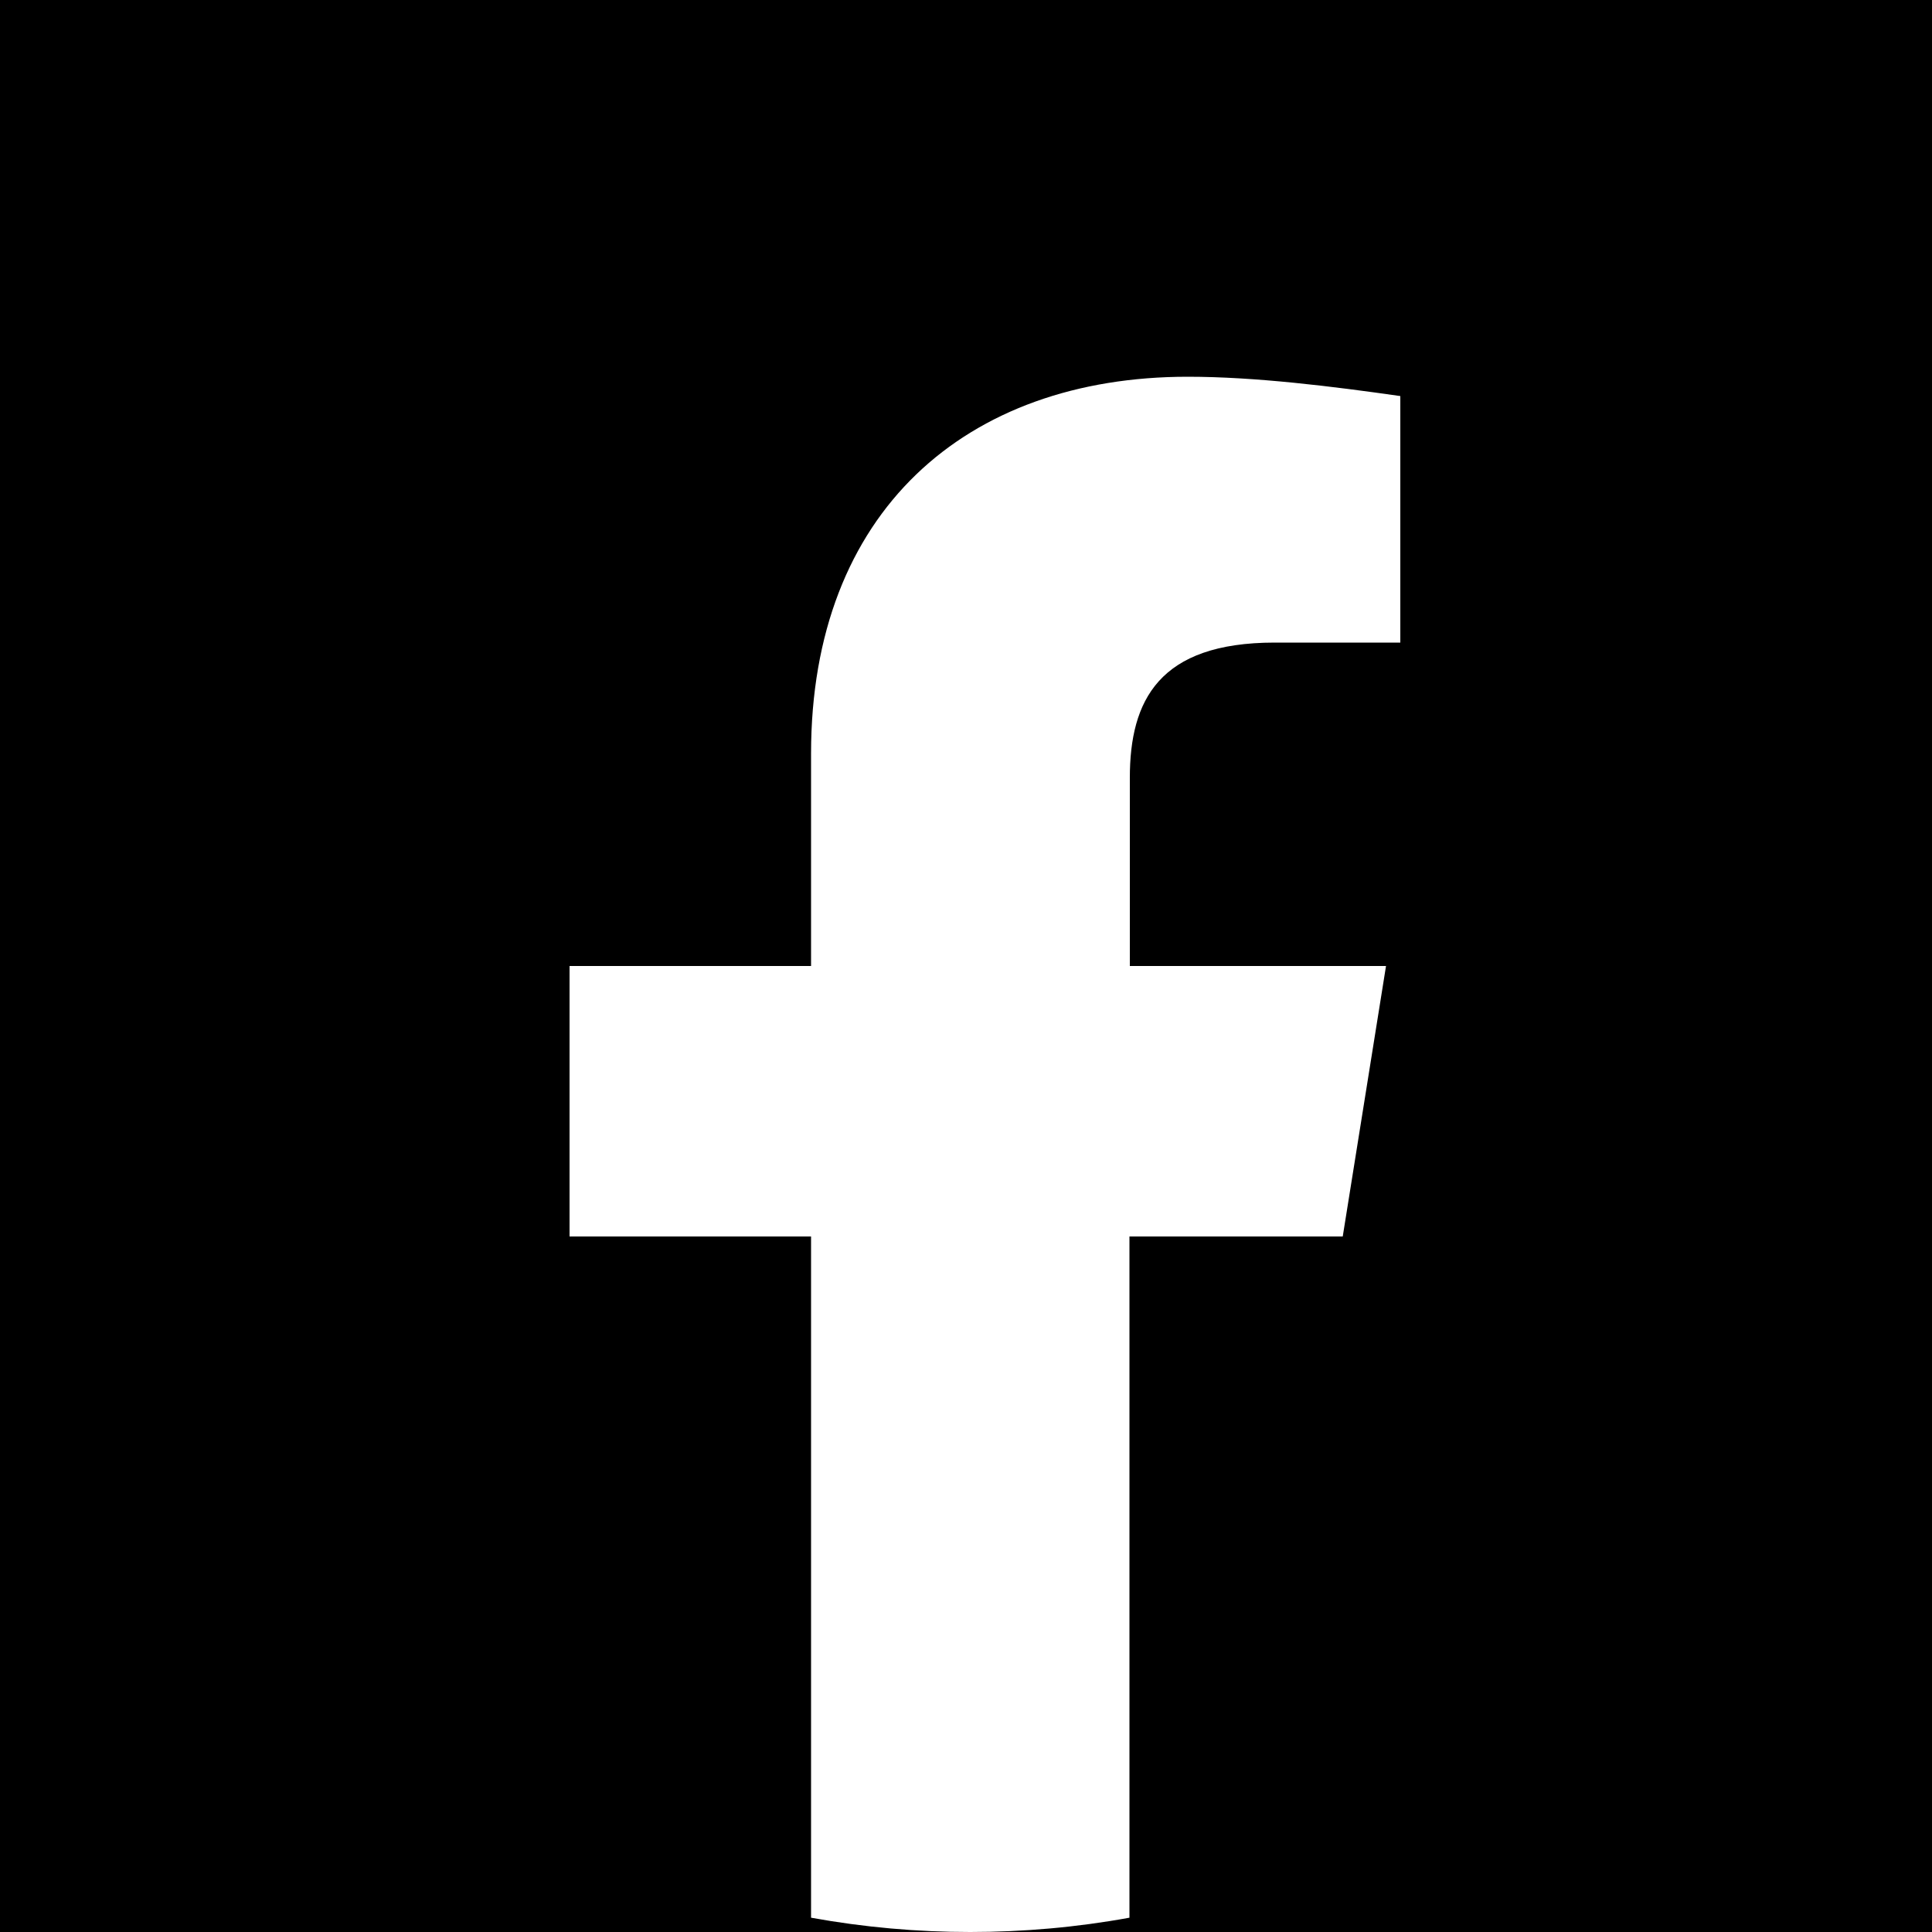
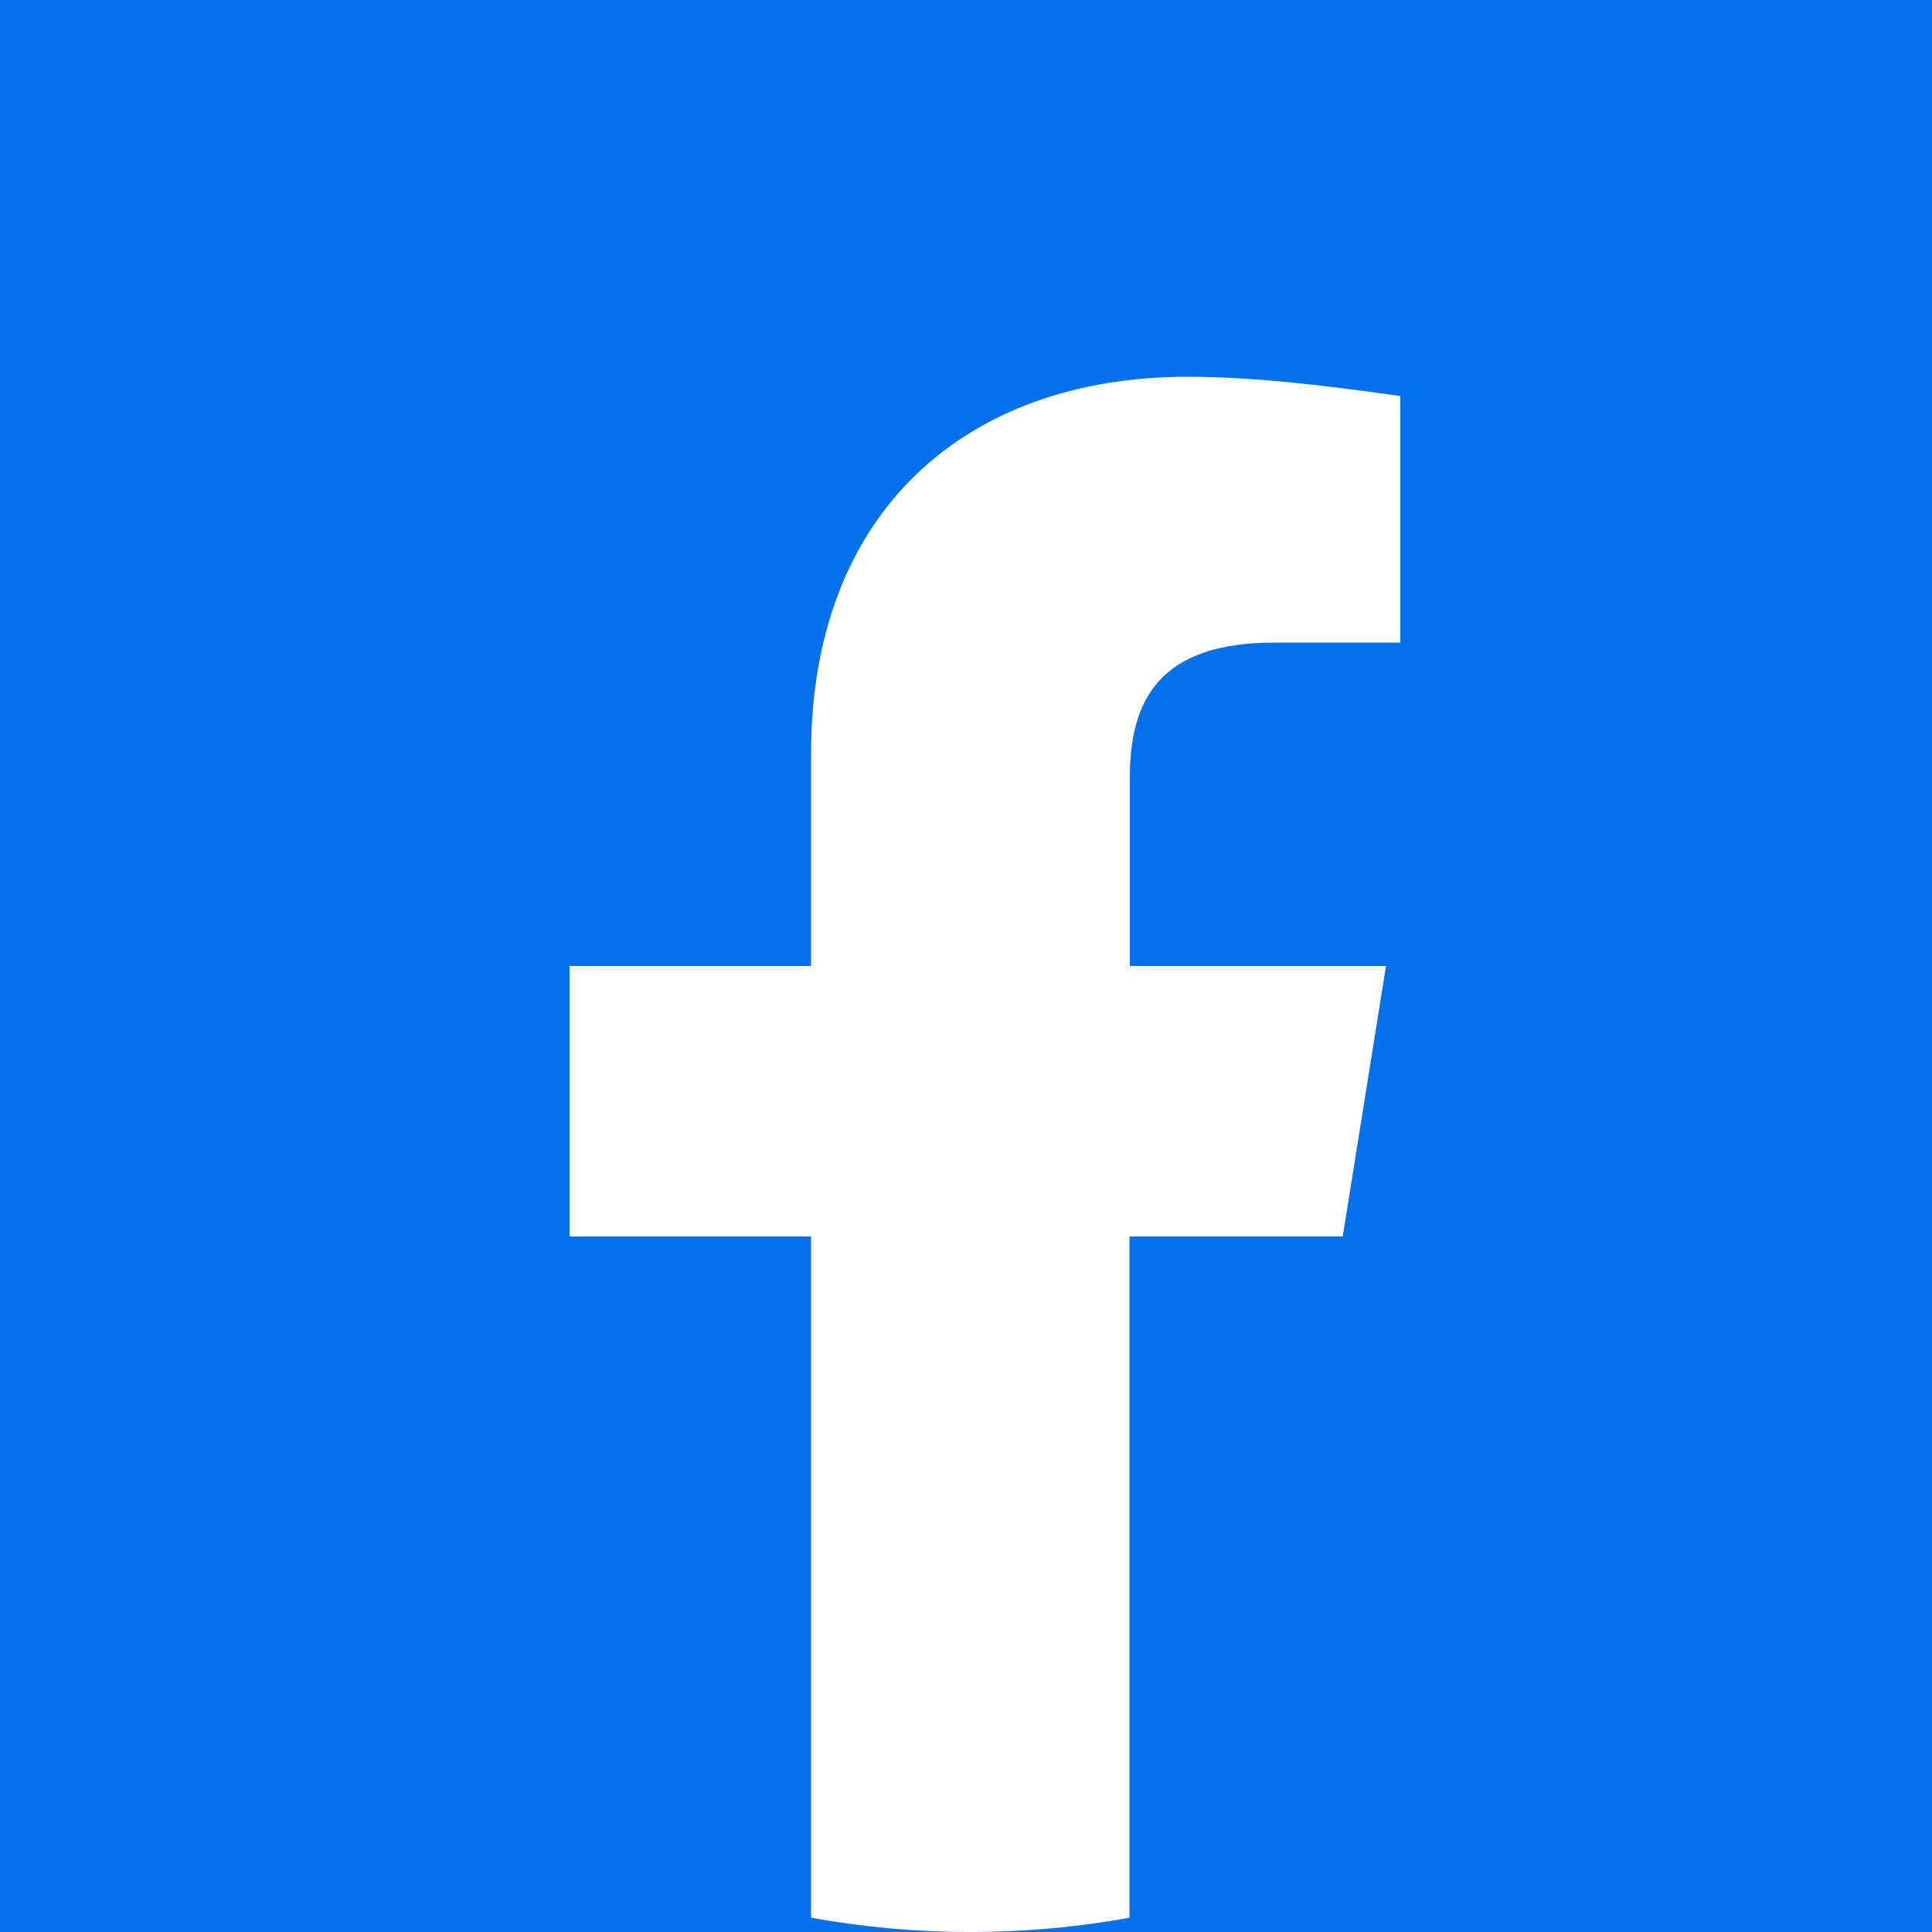
<svg xmlns="http://www.w3.org/2000/svg" id="Layer_2" data-name="Layer 2" viewBox="0 0 50 50">
  <defs>
    <style>
+       .cls-1 {
+         fill: #0471ec;
+       }
+ 
      .cls-1, .cls-2 {
        stroke-width: 0px;
      }

      .cls-2 {
        fill: #fff;
      }
    </style>
  </defs>
  <g id="Layer_1-2" data-name="Layer 1">
    <g>
      <rect class="cls-1" width="50" height="50" />
      <g>
        <path class="cls-1" d="m20.88,49.75C9,47.62,0,37.37,0,25,0,11.25,11.25,0,25,0s25,11.25,25,25c0,12.37-9,22.62-20.88,24.75l-1.38-1.13h-5.5s-1.38,1.13-1.37,1.13Z" />
        <path class="cls-2" d="m34.75,32l1.12-7h-6.63v-4.87c0-2,.75-3.5,3.75-3.5h3.25v-6.38c-1.75-.25-3.75-.5-5.5-.5-5.75,0-9.75,3.5-9.75,9.75v5.5h-6.25v7h6.25v17.63c1.38.25,2.75.37,4.12.37s2.75-.12,4.12-.37v-17.63h5.5Z" />
      </g>
    </g>
  </g>
</svg>
